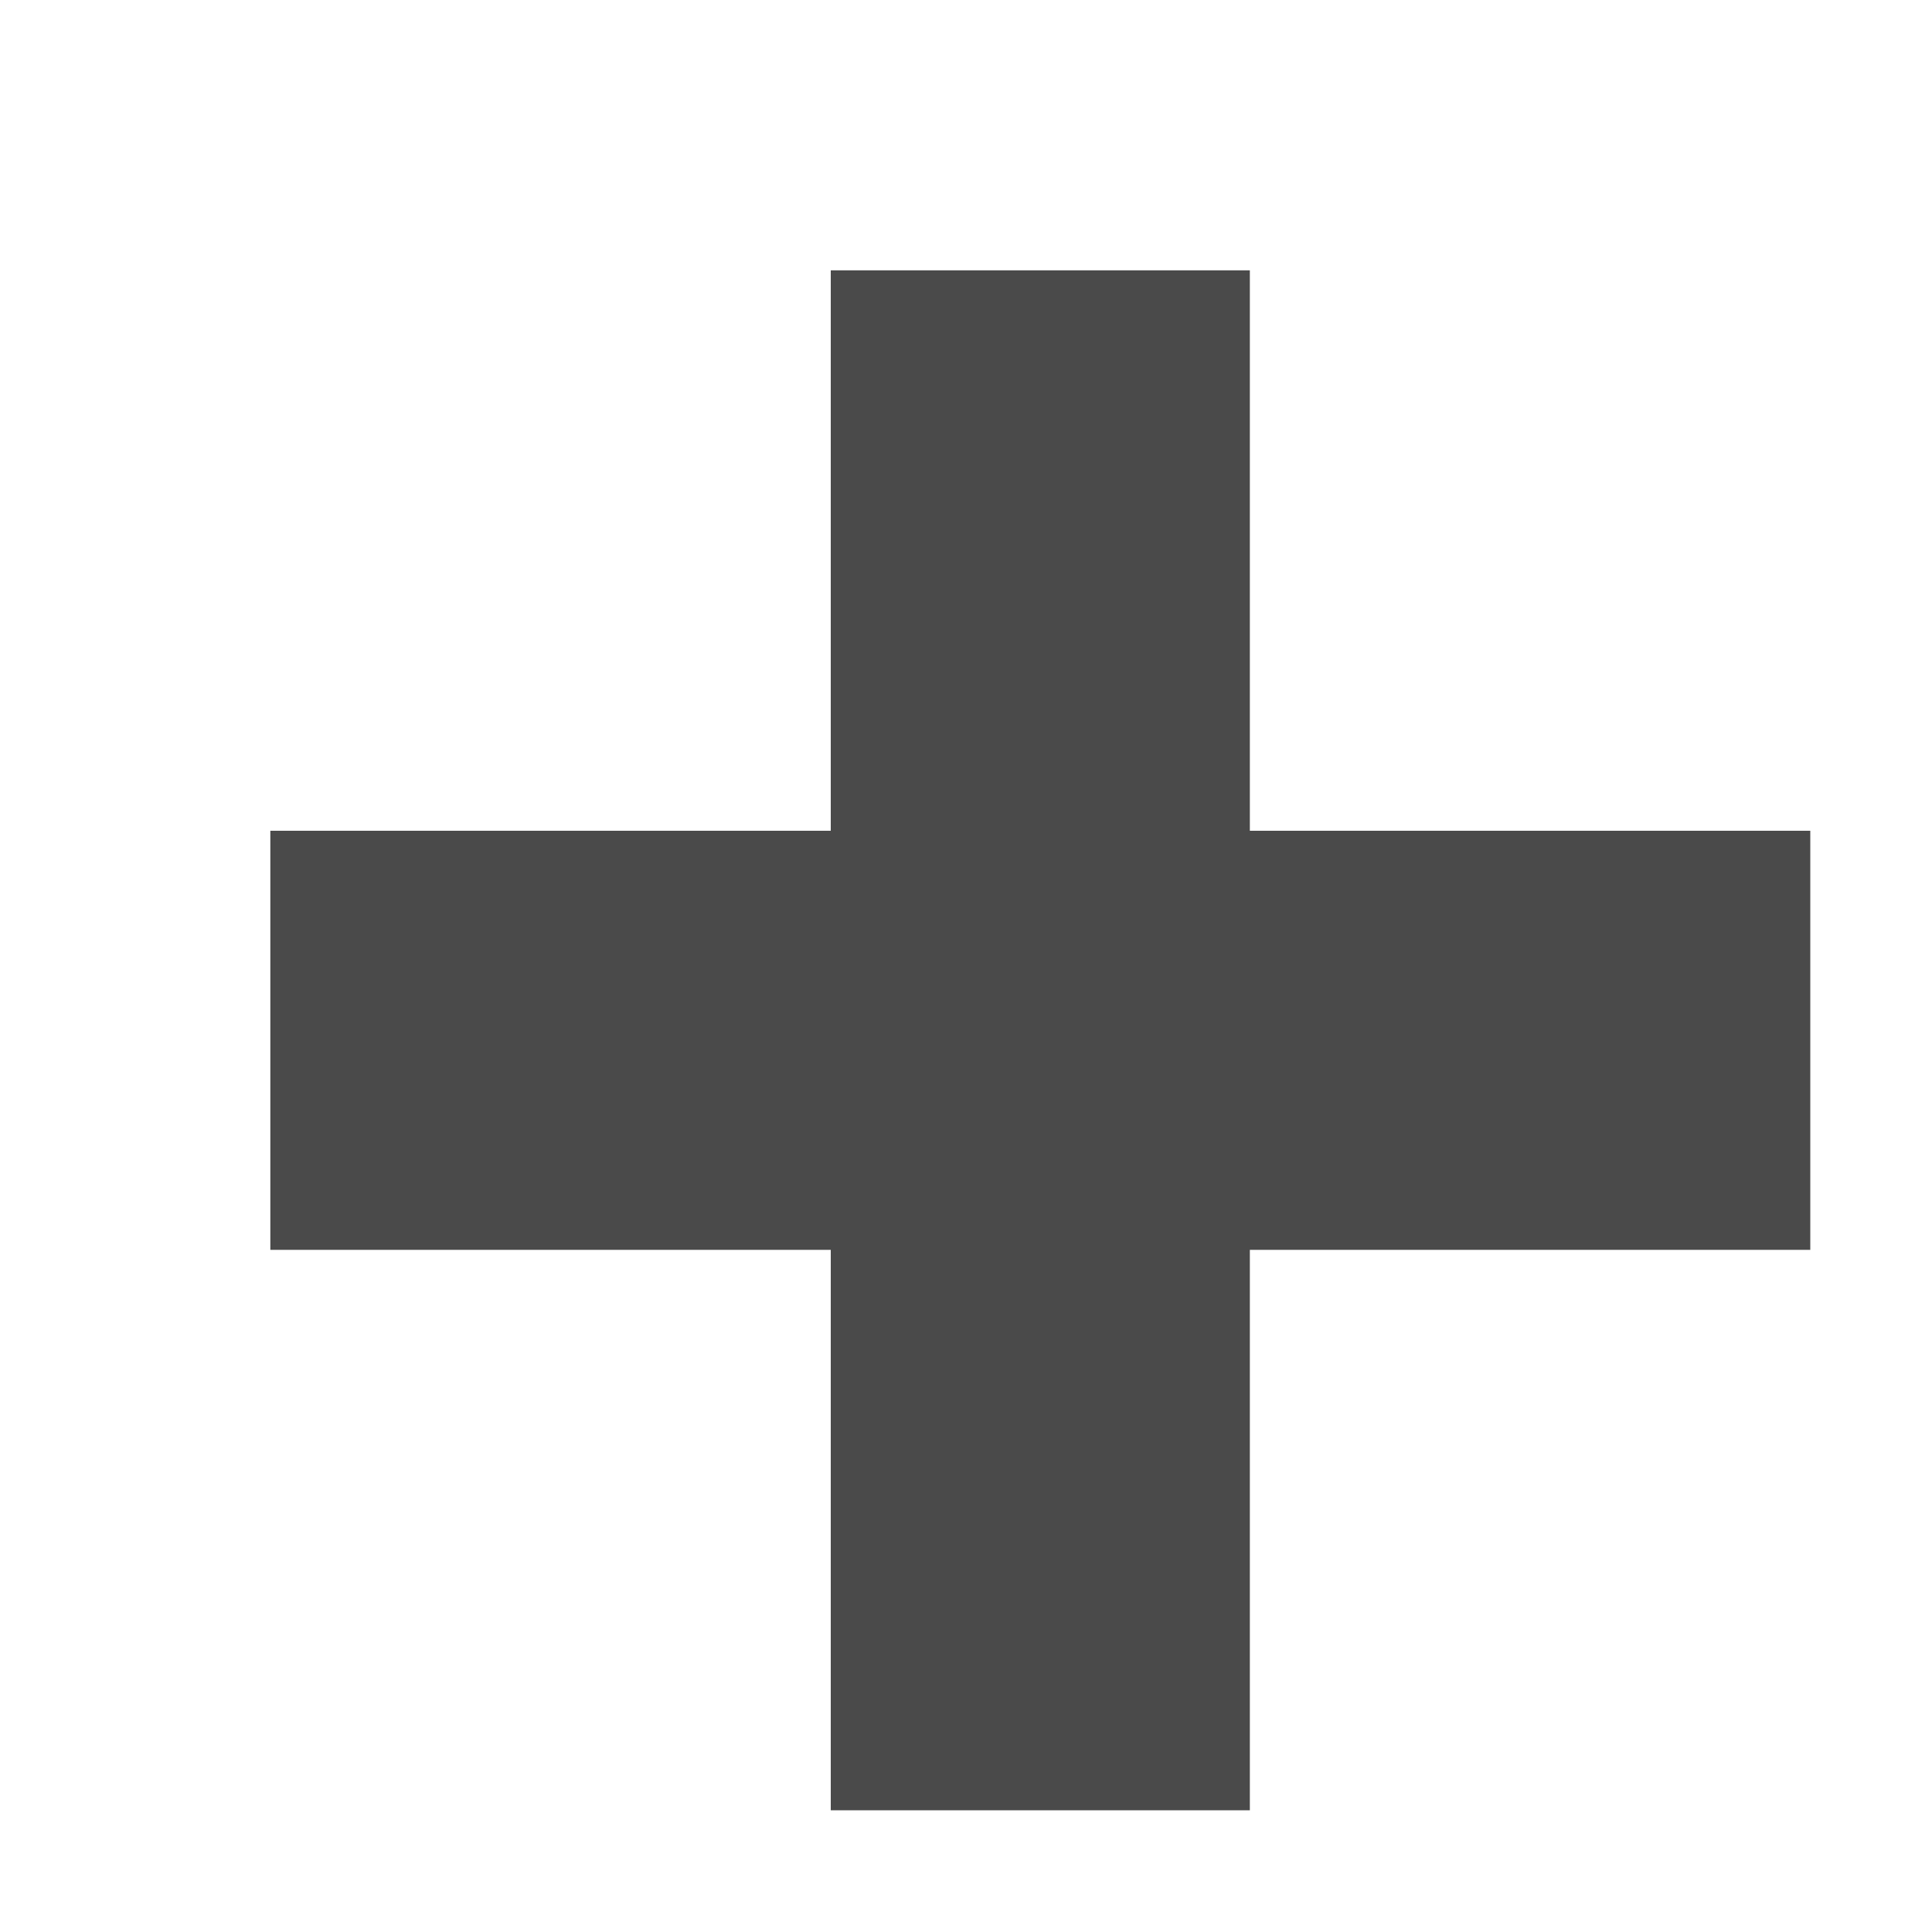
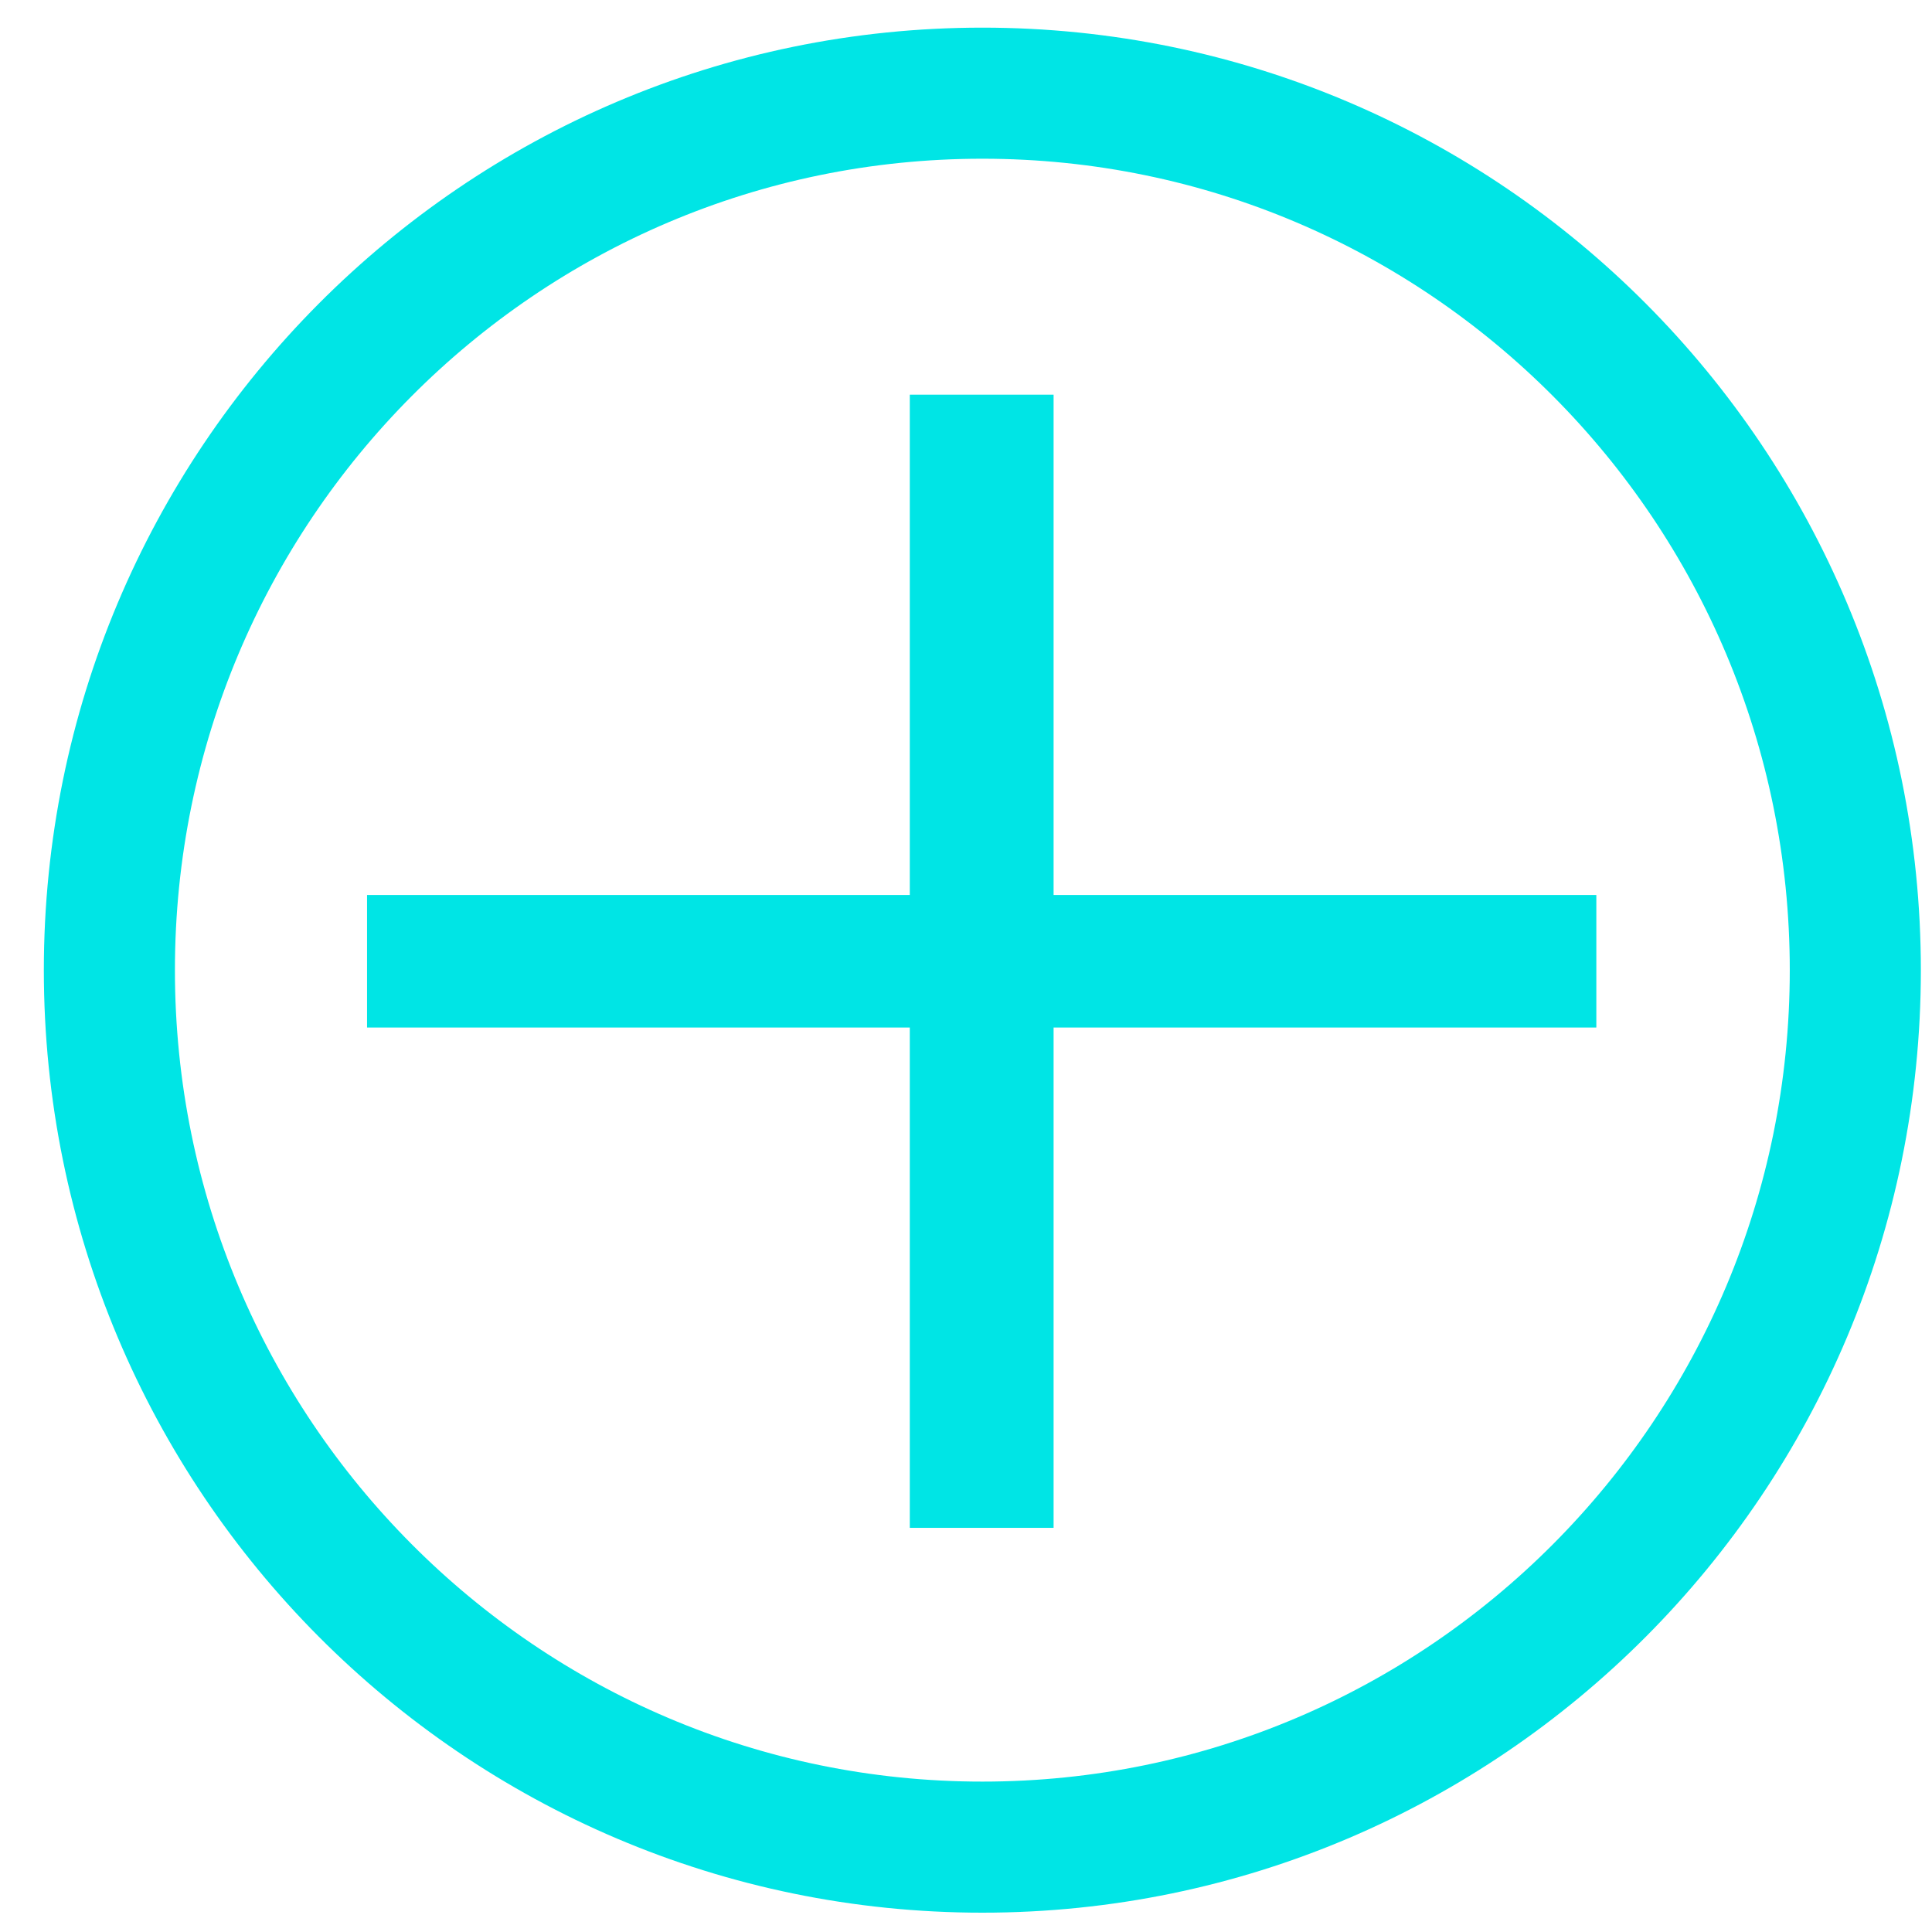
- <svg xmlns="http://www.w3.org/2000/svg" width="14px" height="14px" viewBox="-1 -1 13 13" version="1.1">
-   <defs />
-   <g id="Page-1" stroke="none" stroke-width="1" fill="none" fill-rule="evenodd">
-     <g id="Line-+-Line" transform="translate(2, 2)" stroke="#4A4A4A" stroke-width="2.82" stroke-linecap="square">
-       <path d="M4,0.229 L4,7.771" id="Line" />
-       <path d="M0.229,4 L7.771,4" id="Line" />
+ <svg xmlns="http://www.w3.org/2000/svg" xmlns:ns1="http://www.openswatchbook.org/uri/2009/osb" xmlns:xlink="http://www.w3.org/1999/xlink" width="14px" height="14px" viewBox="-1 -1 13 13" version="1.1" id="svg13">
+   <defs id="defs6">
+     <linearGradient id="linearGradient834" ns1:paint="solid">
+       <stop style="stop-color:#00e5e5;stop-opacity:1;" offset="0" id="stop832" />
+     </linearGradient>
+     <linearGradient id="linearGradient2648" ns1:paint="solid">
+       <stop style="stop-color:#00e5e5;stop-opacity:1;" offset="0" id="stop2646" />
+     </linearGradient>
+     <linearGradient id="linearGradient2640" ns1:paint="solid">
+       <stop style="stop-color:#00e5e5;stop-opacity:1;" offset="0" id="stop2638" />
+     </linearGradient>
+     <linearGradient id="linearGradient2632" ns1:paint="solid">
+       <stop style="stop-color:#00e5e5;stop-opacity:1;" offset="0" id="stop2630" />
+     </linearGradient>
+     <linearGradient id="linearGradient2368" ns1:paint="solid">
+       <stop style="stop-color:#00e5e5;stop-opacity:1;" offset="0" id="stop2366" />
+     </linearGradient>
+     <linearGradient xlink:href="#linearGradient834" id="linearGradient836" x1="-35.255" y1="-0.835" x2="-17.423" y2="-0.835" gradientUnits="userSpaceOnUse" gradientTransform="matrix(0.7353919,0,0,0.7094822,24.97964,6.11978)" />
+   </defs>
+   <g id="Page-1" transform="matrix(0.9684523,0,0,0.8927379,-0.2051114,0.1116423)" style="opacity:1;fill:#00e5e5;fill-opacity:1;fill-rule:evenodd;stroke:#00e5e5;stroke-width:0.999;stroke-miterlimit:4;stroke-dasharray:none;stroke-opacity:1">
+     <g id="Line-+-Line" transform="translate(2,2)" style="fill:#00e5e5;fill-opacity:1;fill-rule:evenodd;stroke:#00e5e5;stroke-width:0.999;stroke-linecap:square;stroke-miterlimit:4;stroke-dasharray:none;stroke-opacity:1">
+       <path d="M 4,0.229 V 7.771" id="Line" style="fill:#00e5e5;fill-opacity:1;fill-rule:evenodd;stroke:#00e5e5;stroke-width:0.999;stroke-miterlimit:4;stroke-dasharray:none;stroke-opacity:1" />
+       <path d="M 0.229,4 H 7.771" id="path9" style="fill:#00e5e5;fill-opacity:1;fill-rule:evenodd;stroke:#00e5e5;stroke-width:0.999;stroke-miterlimit:4;stroke-dasharray:none;stroke-opacity:1" />
    </g>
  </g>
+   <ellipse style="opacity:1;fill:#00e5e5;fill-opacity:0;fill-rule:evenodd;stroke:url(#linearGradient836);stroke-width:0.882;stroke-miterlimit:4;stroke-dasharray:none;stroke-opacity:1" id="path830" cx="5.61" cy="5.528" rx="5.874" ry="5.901" />
</svg>
